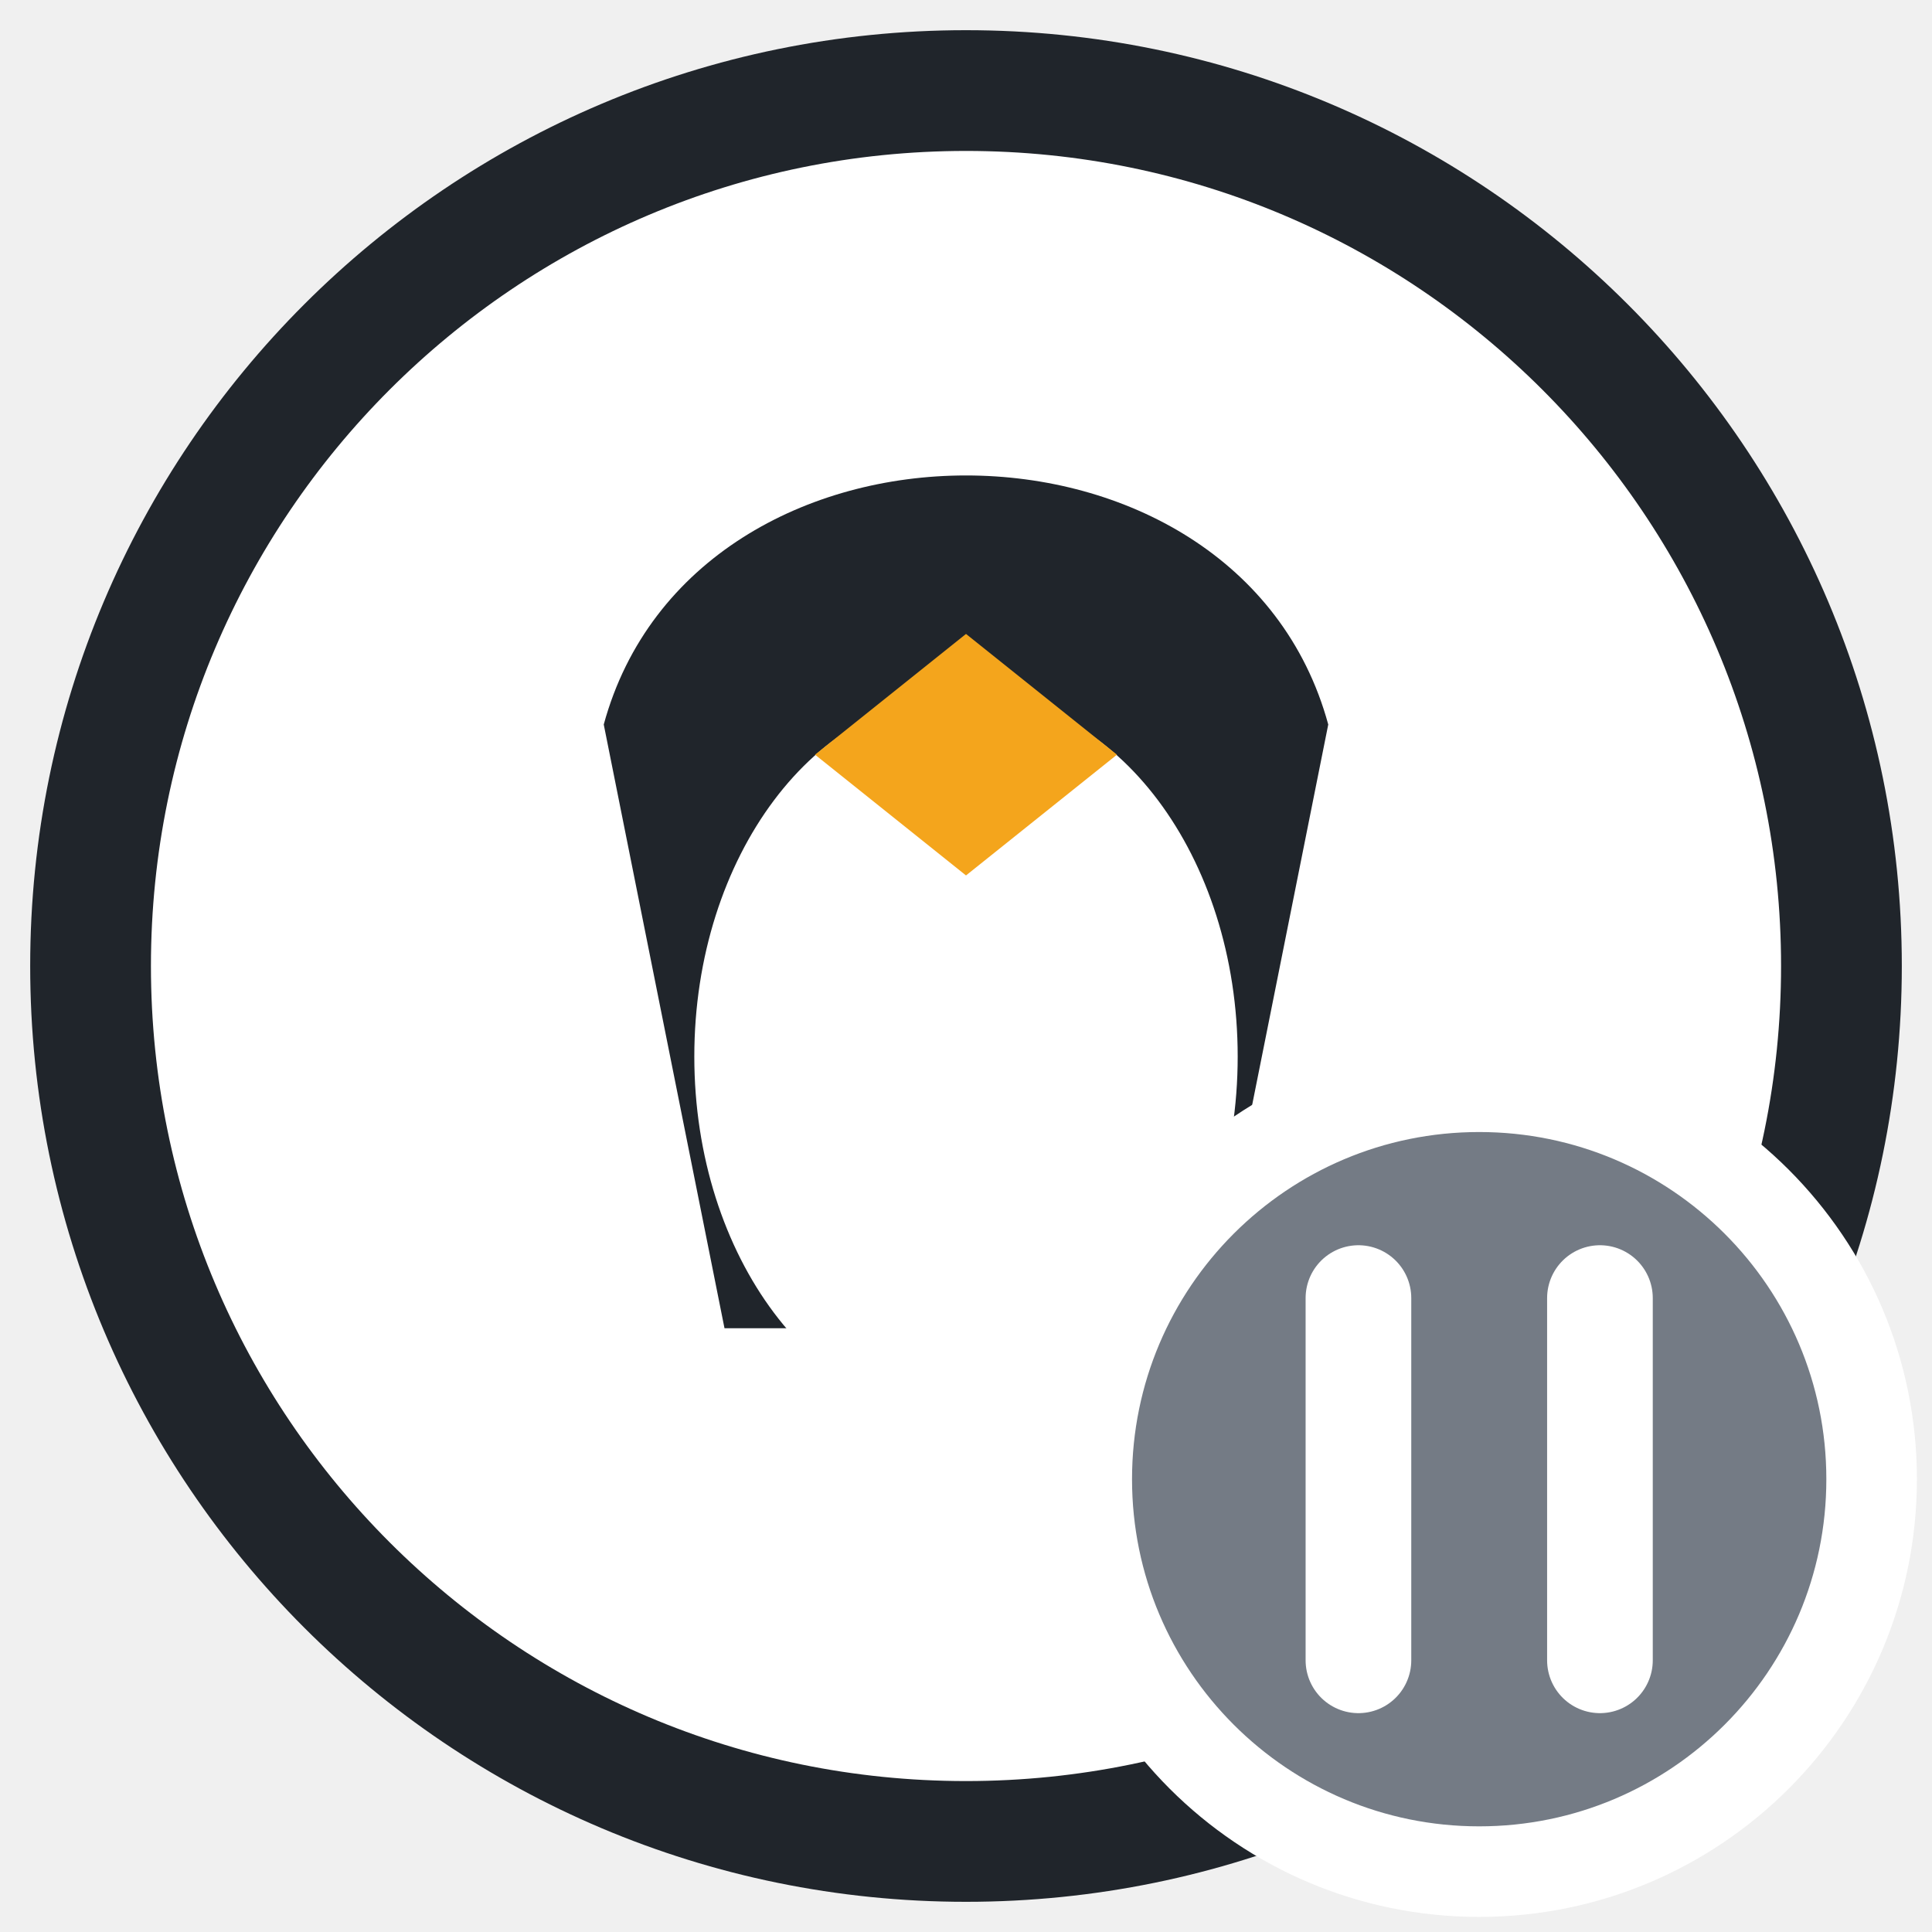
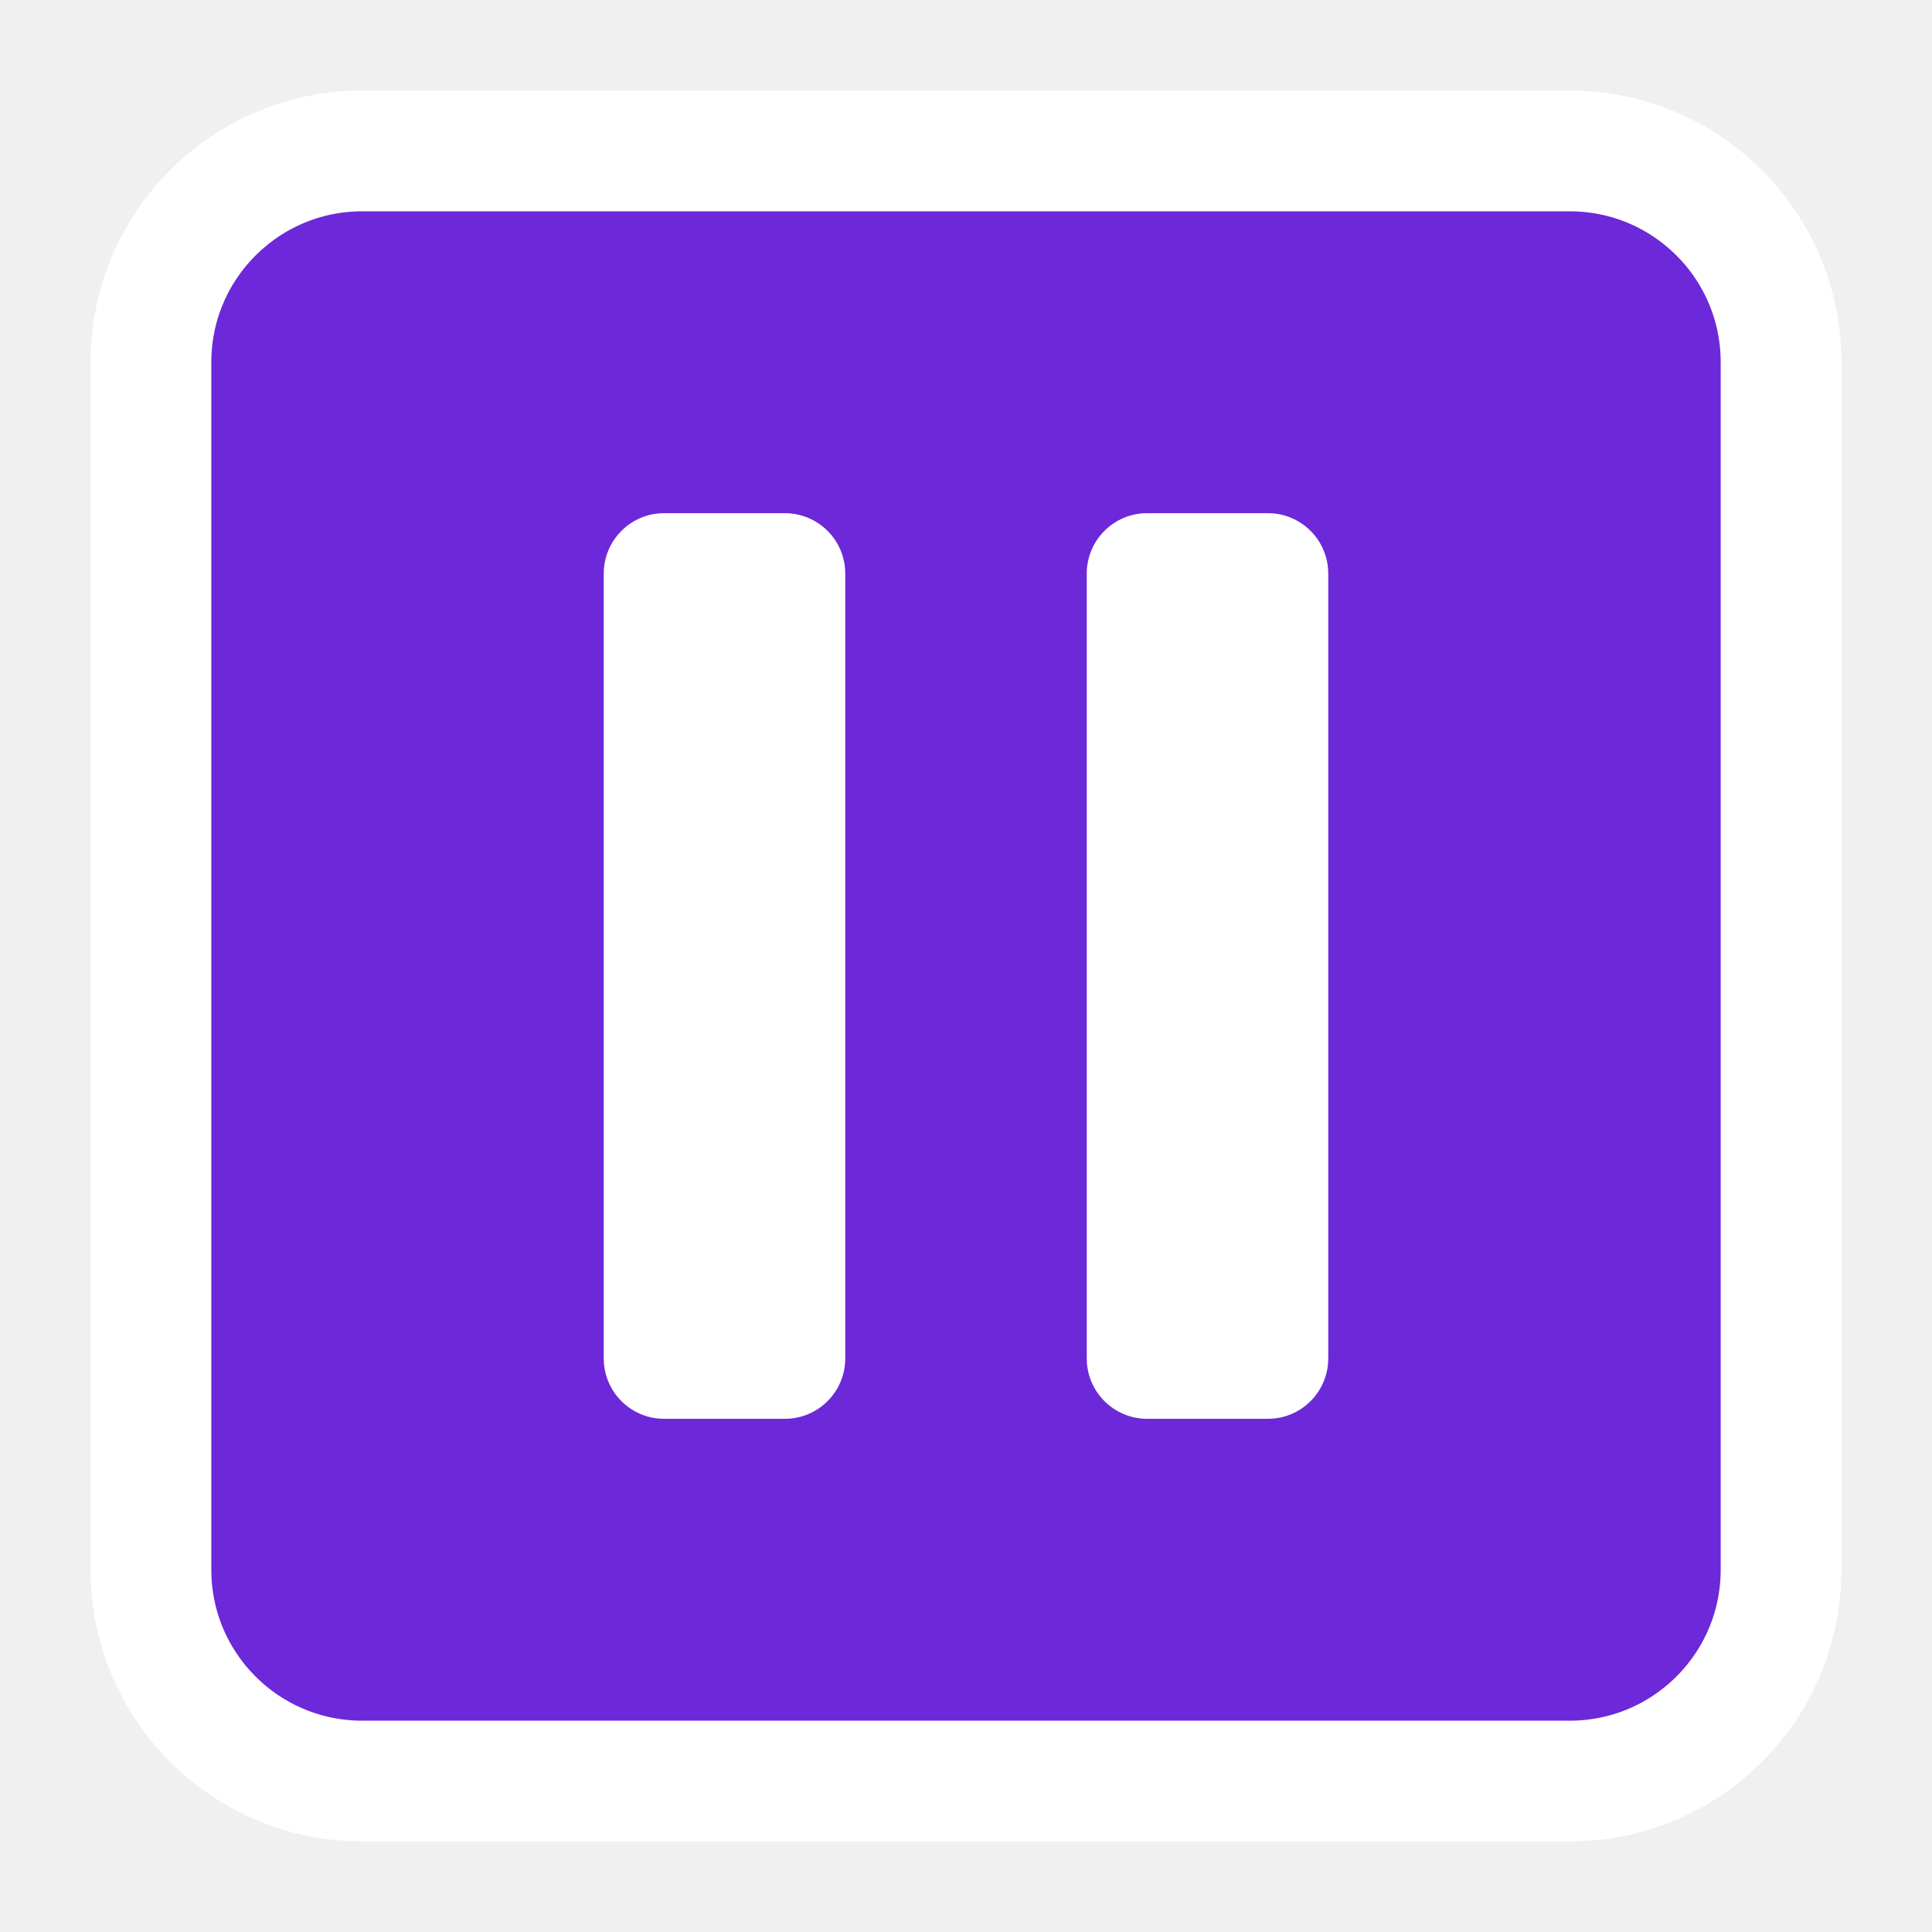
- <svg xmlns="http://www.w3.org/2000/svg" width="64" height="64" viewBox="0 0 64 64">
-   <circle cx="32" cy="32" r="29" fill="#fff" stroke="#20252b" stroke-width="4" />
-   <path d="M20 24c3-11 21-11 24 0l-4 20H24z" fill="#20252b" />
-   <ellipse cx="32" cy="35" rx="9" ry="12" fill="#fff" />
-   <path d="m27 25 5-4 5 4-5 4z" fill="#f4a51c" />
-   <circle cx="49" cy="49" r="13" fill="#747b85" stroke="#fff" stroke-width="3" />
-   <path d="M45 43v12m8-12v12" stroke="#fff" stroke-width="3.5" stroke-linecap="round" />
+ <svg xmlns="http://www.w3.org/2000/svg" width="64" height="64" viewBox="0 0 64 64" data-state="paused">
+   <rect x="5" y="5" width="54" height="54" rx="7" fill="#6D28D9" stroke="#FFFFFF" stroke-width="4" />
+   <rect x="20" y="17" width="8" height="30" rx="2" fill="#FFFFFF" />
+   <rect x="36" y="17" width="8" height="30" rx="2" fill="#FFFFFF" />
</svg>
